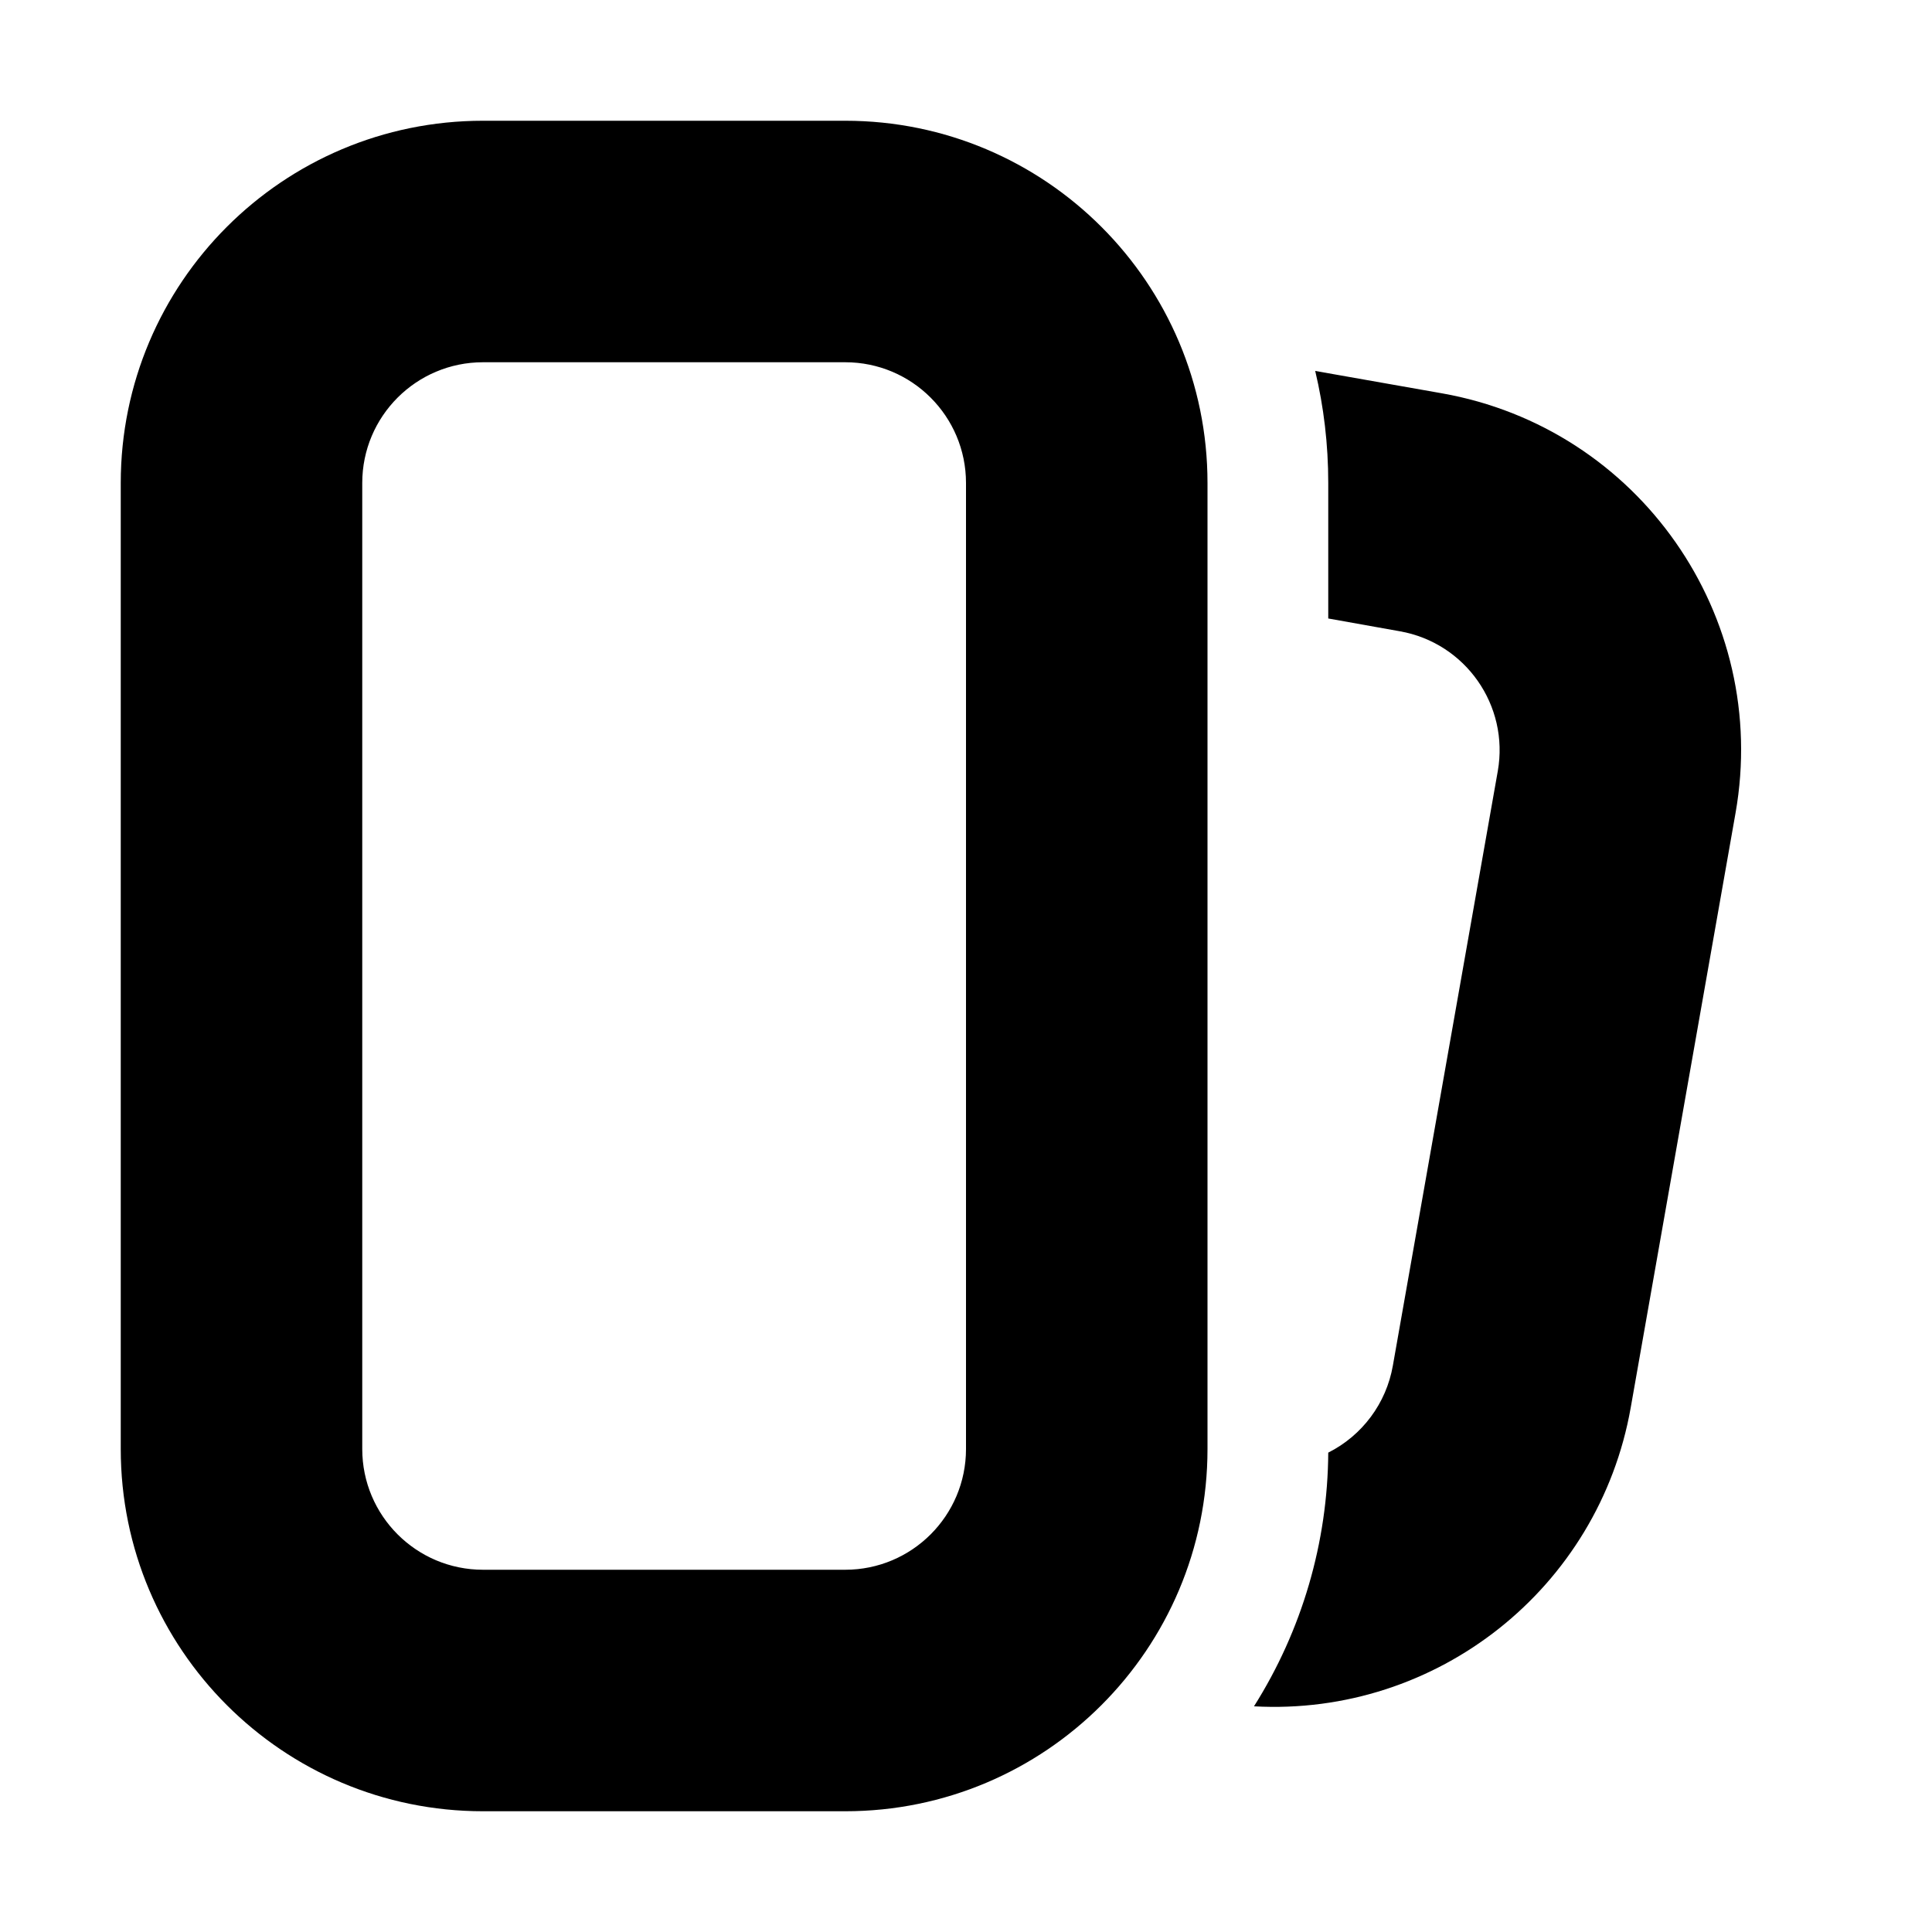
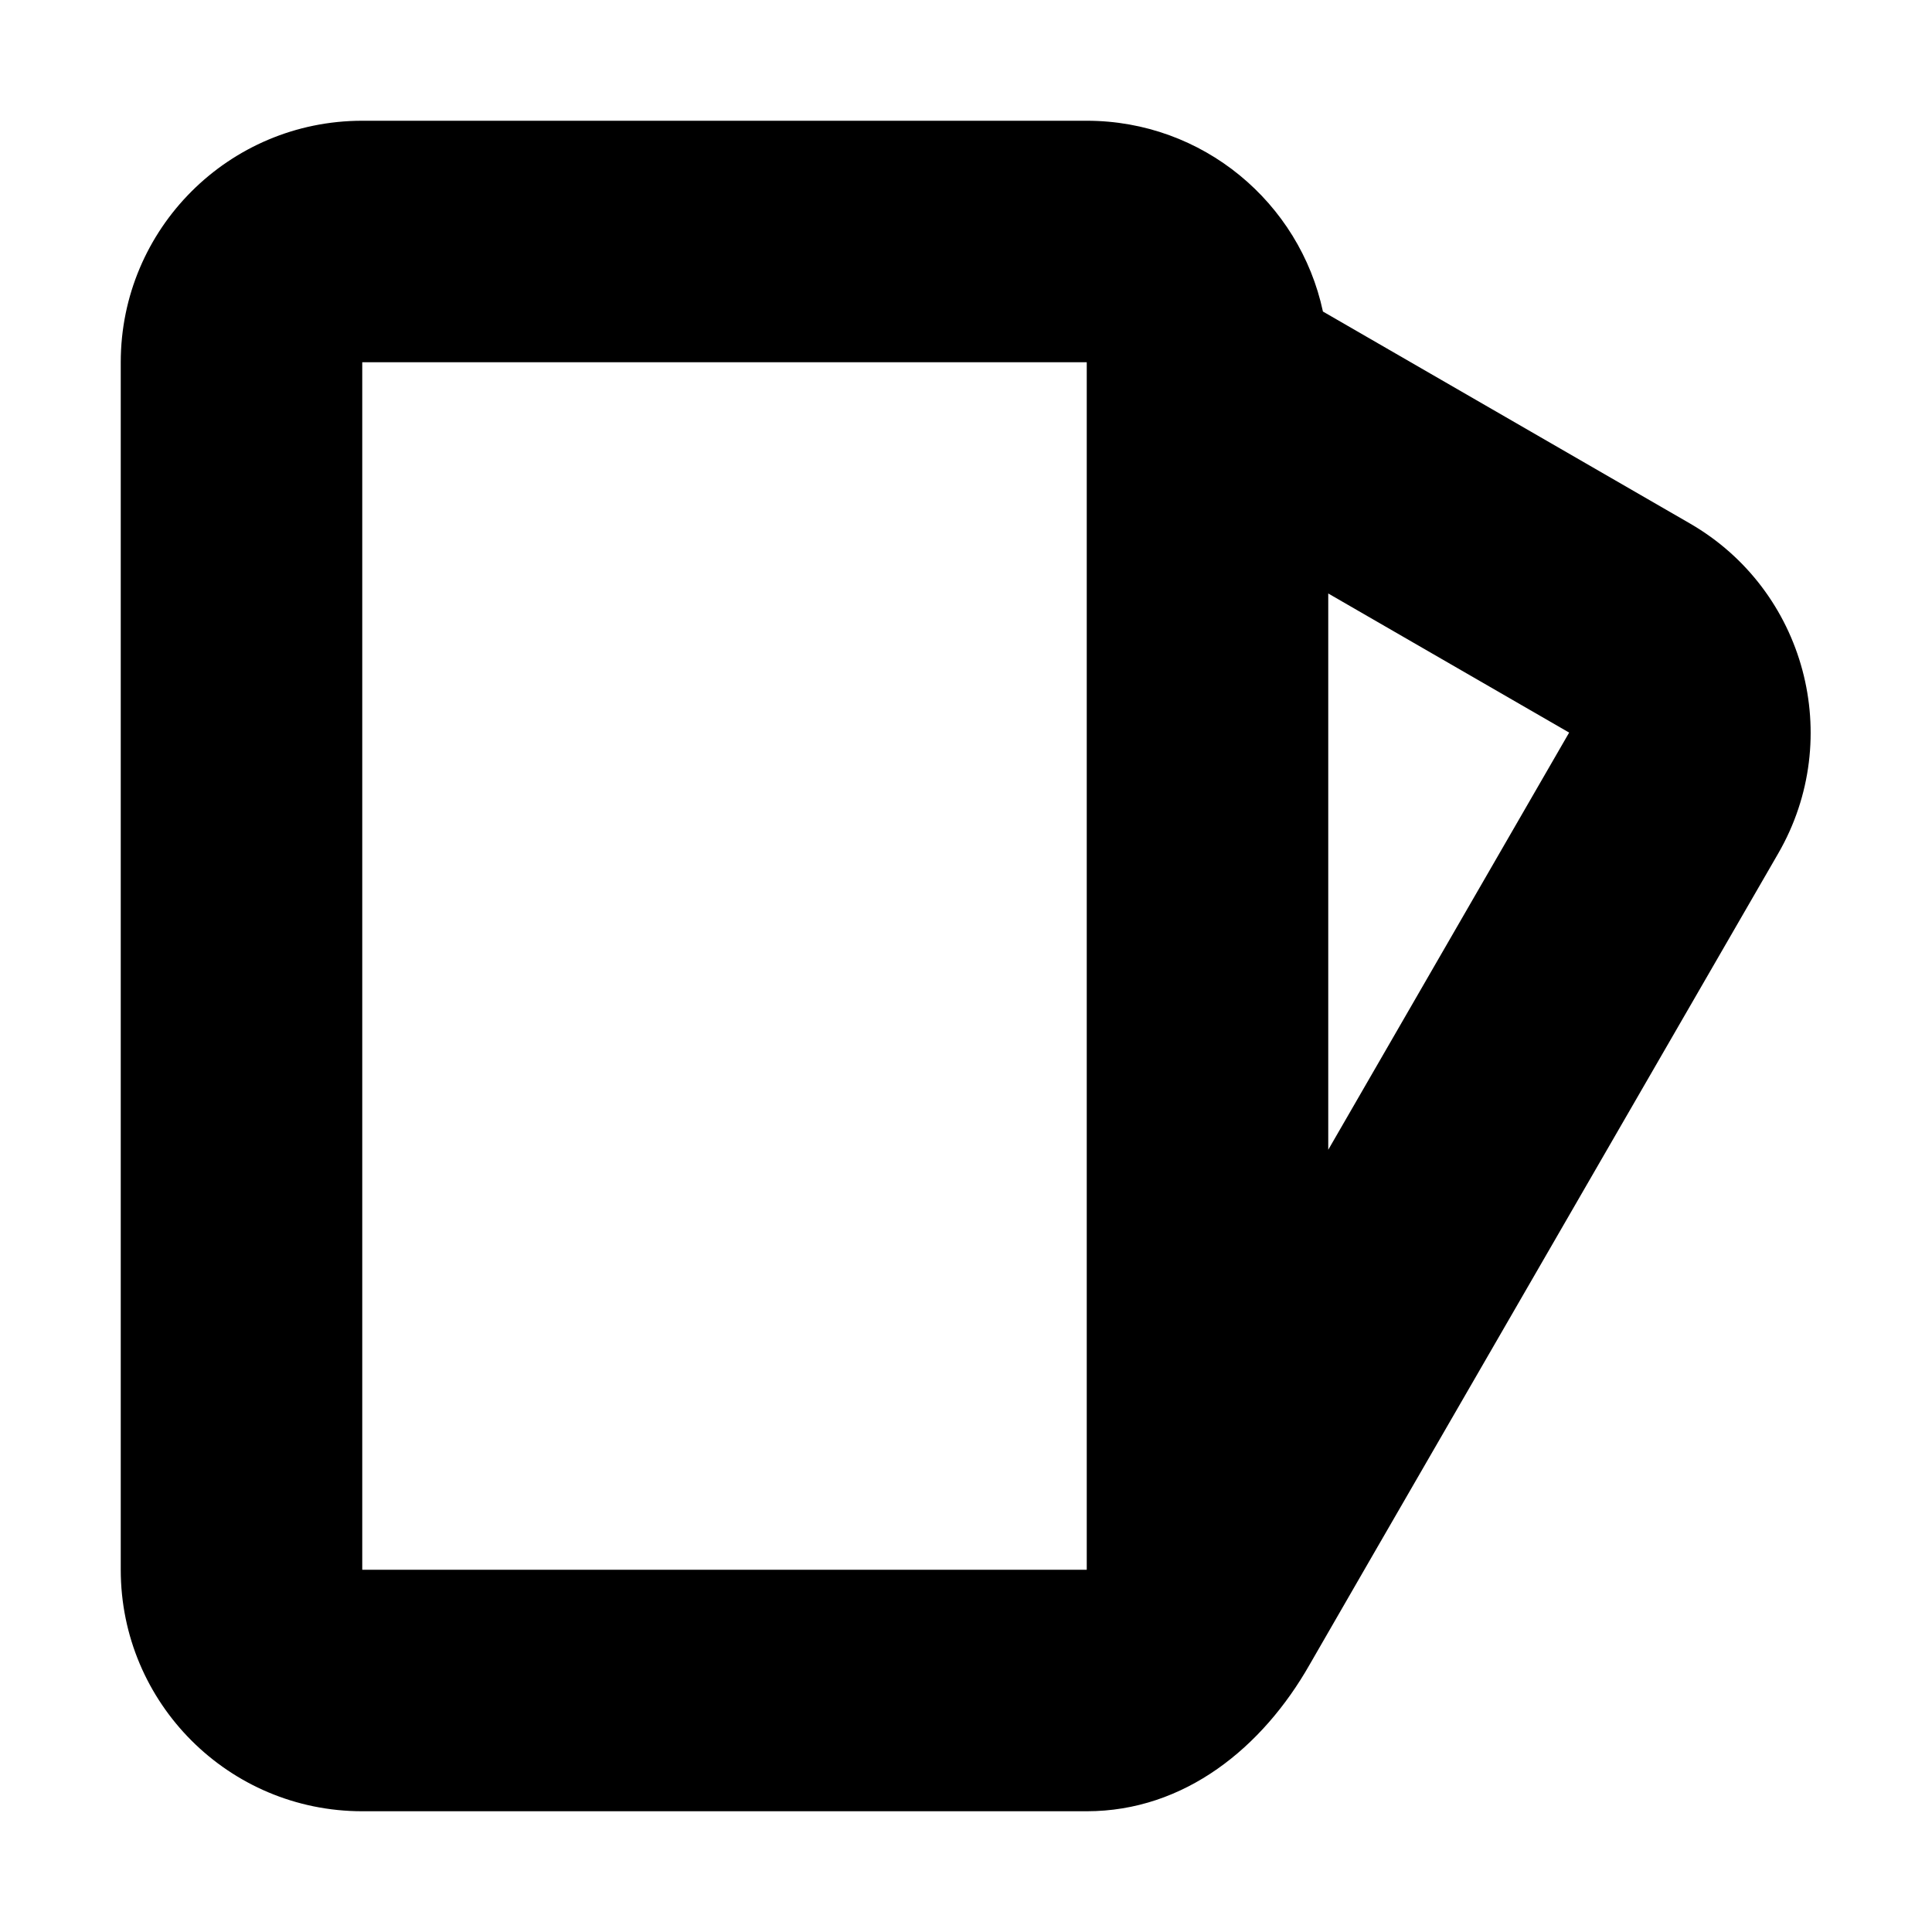
<svg xmlns="http://www.w3.org/2000/svg" width="16" height="16" viewBox="0 0 16 16">
-   <path d="M10.892 3.072l1.048.185a3 3 0 0 1 2.433 3.476l-.868 4.924a3 3 0 0 1-3.12 2.474A3.98 3.98 0 0 0 11 12.03a.999.999 0 0 0 .535-.72l.869-4.924a1 1 0 0 0-.811-1.158L11 5.122V4c0-.32-.037-.63-.108-.928zM4 1h3a3 3 0 0 1 3 3v8a3 3 0 0 1-3 3H4a3 3 0 0 1-3-3V4a3 3 0 0 1 3-3zm0 2a1 1 0 0 0-1 1v8a1 1 0 0 0 1 1h3a1 1 0 0 0 1-1V4a1 1 0 0 0-1-1H4z" id="a" />
+   <path fill="#000000" fill-rule="evenodd" d="M1,3 C1,1.895 1.895,1 3,1 L9,1 C9.961,1 10.763,1.677 10.956,2.58 L13.995,4.335 C14.951,4.887 15.279,6.11 14.727,7.067 C13.446,9.286 11,13.515 10.845,13.787 C10.457,14.469 9.813,15 9,15 L3,15 C1.895,15 1,14.105 1,13 L1,3 Z M3,3 L9,3 L9,13 L3,13 L3,3 Z M11,9.522 L12.995,6.067 L11,4.915 L11,9.522 Z" />
</svg>
